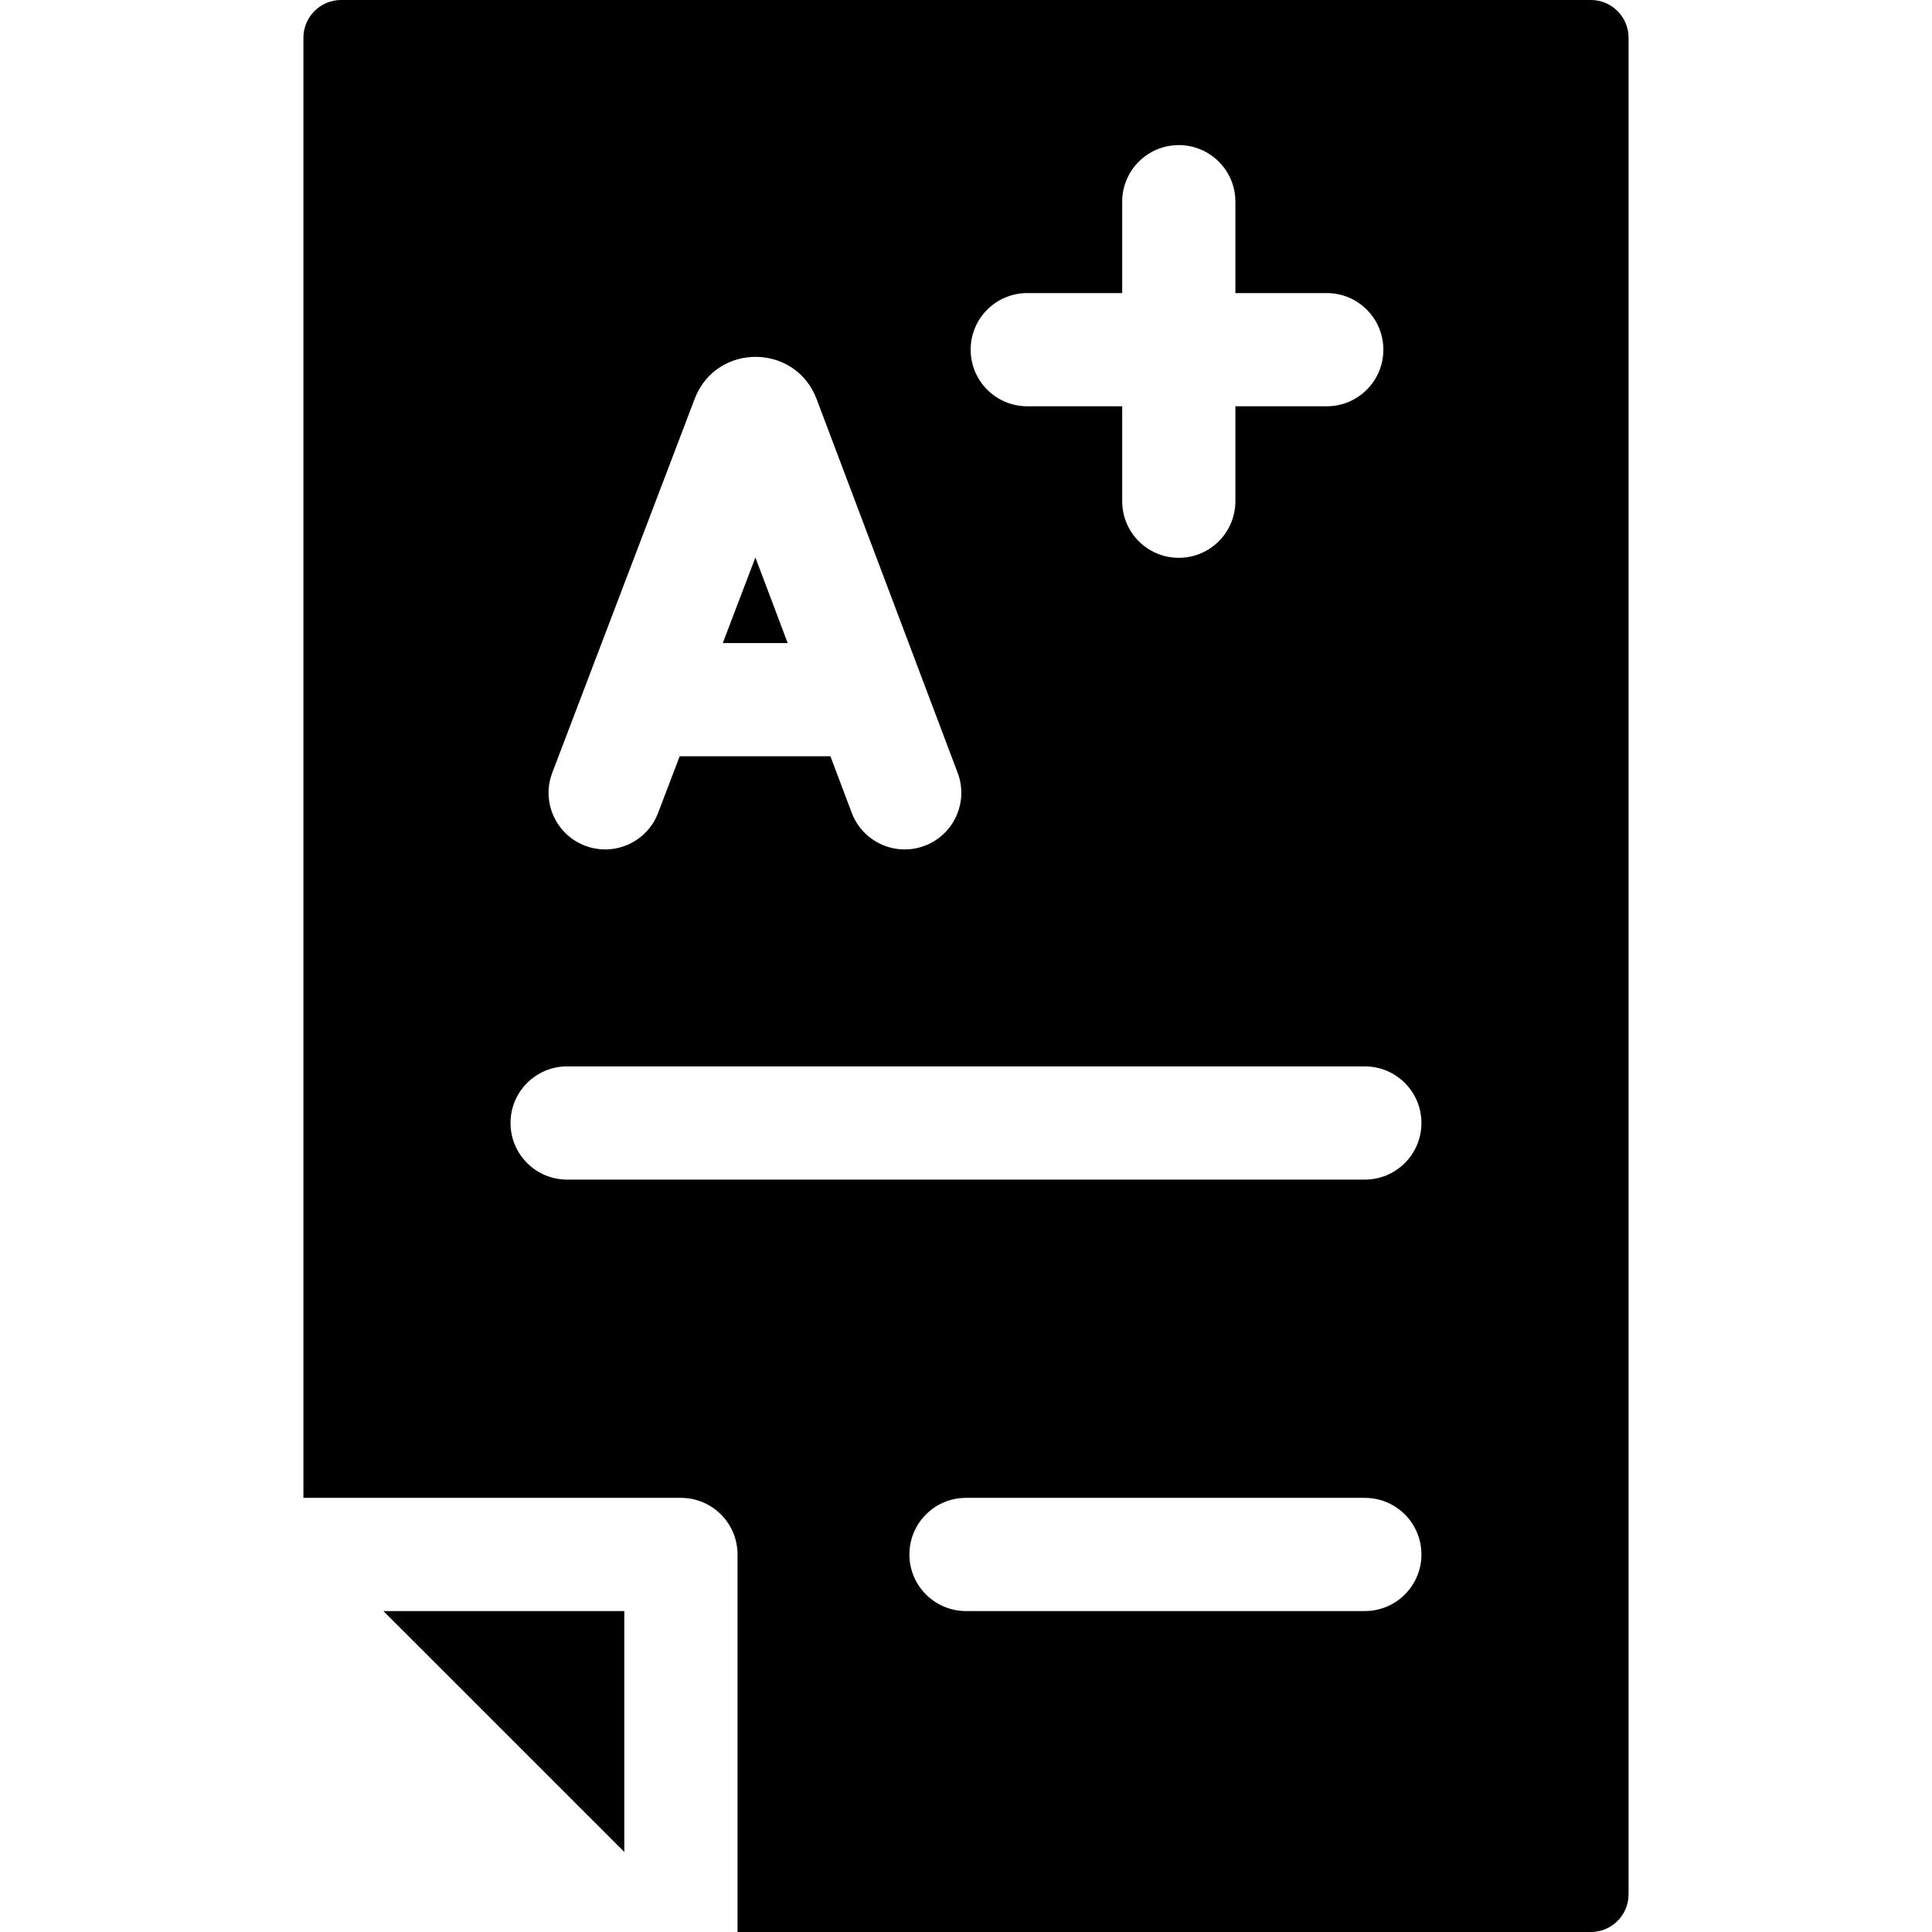
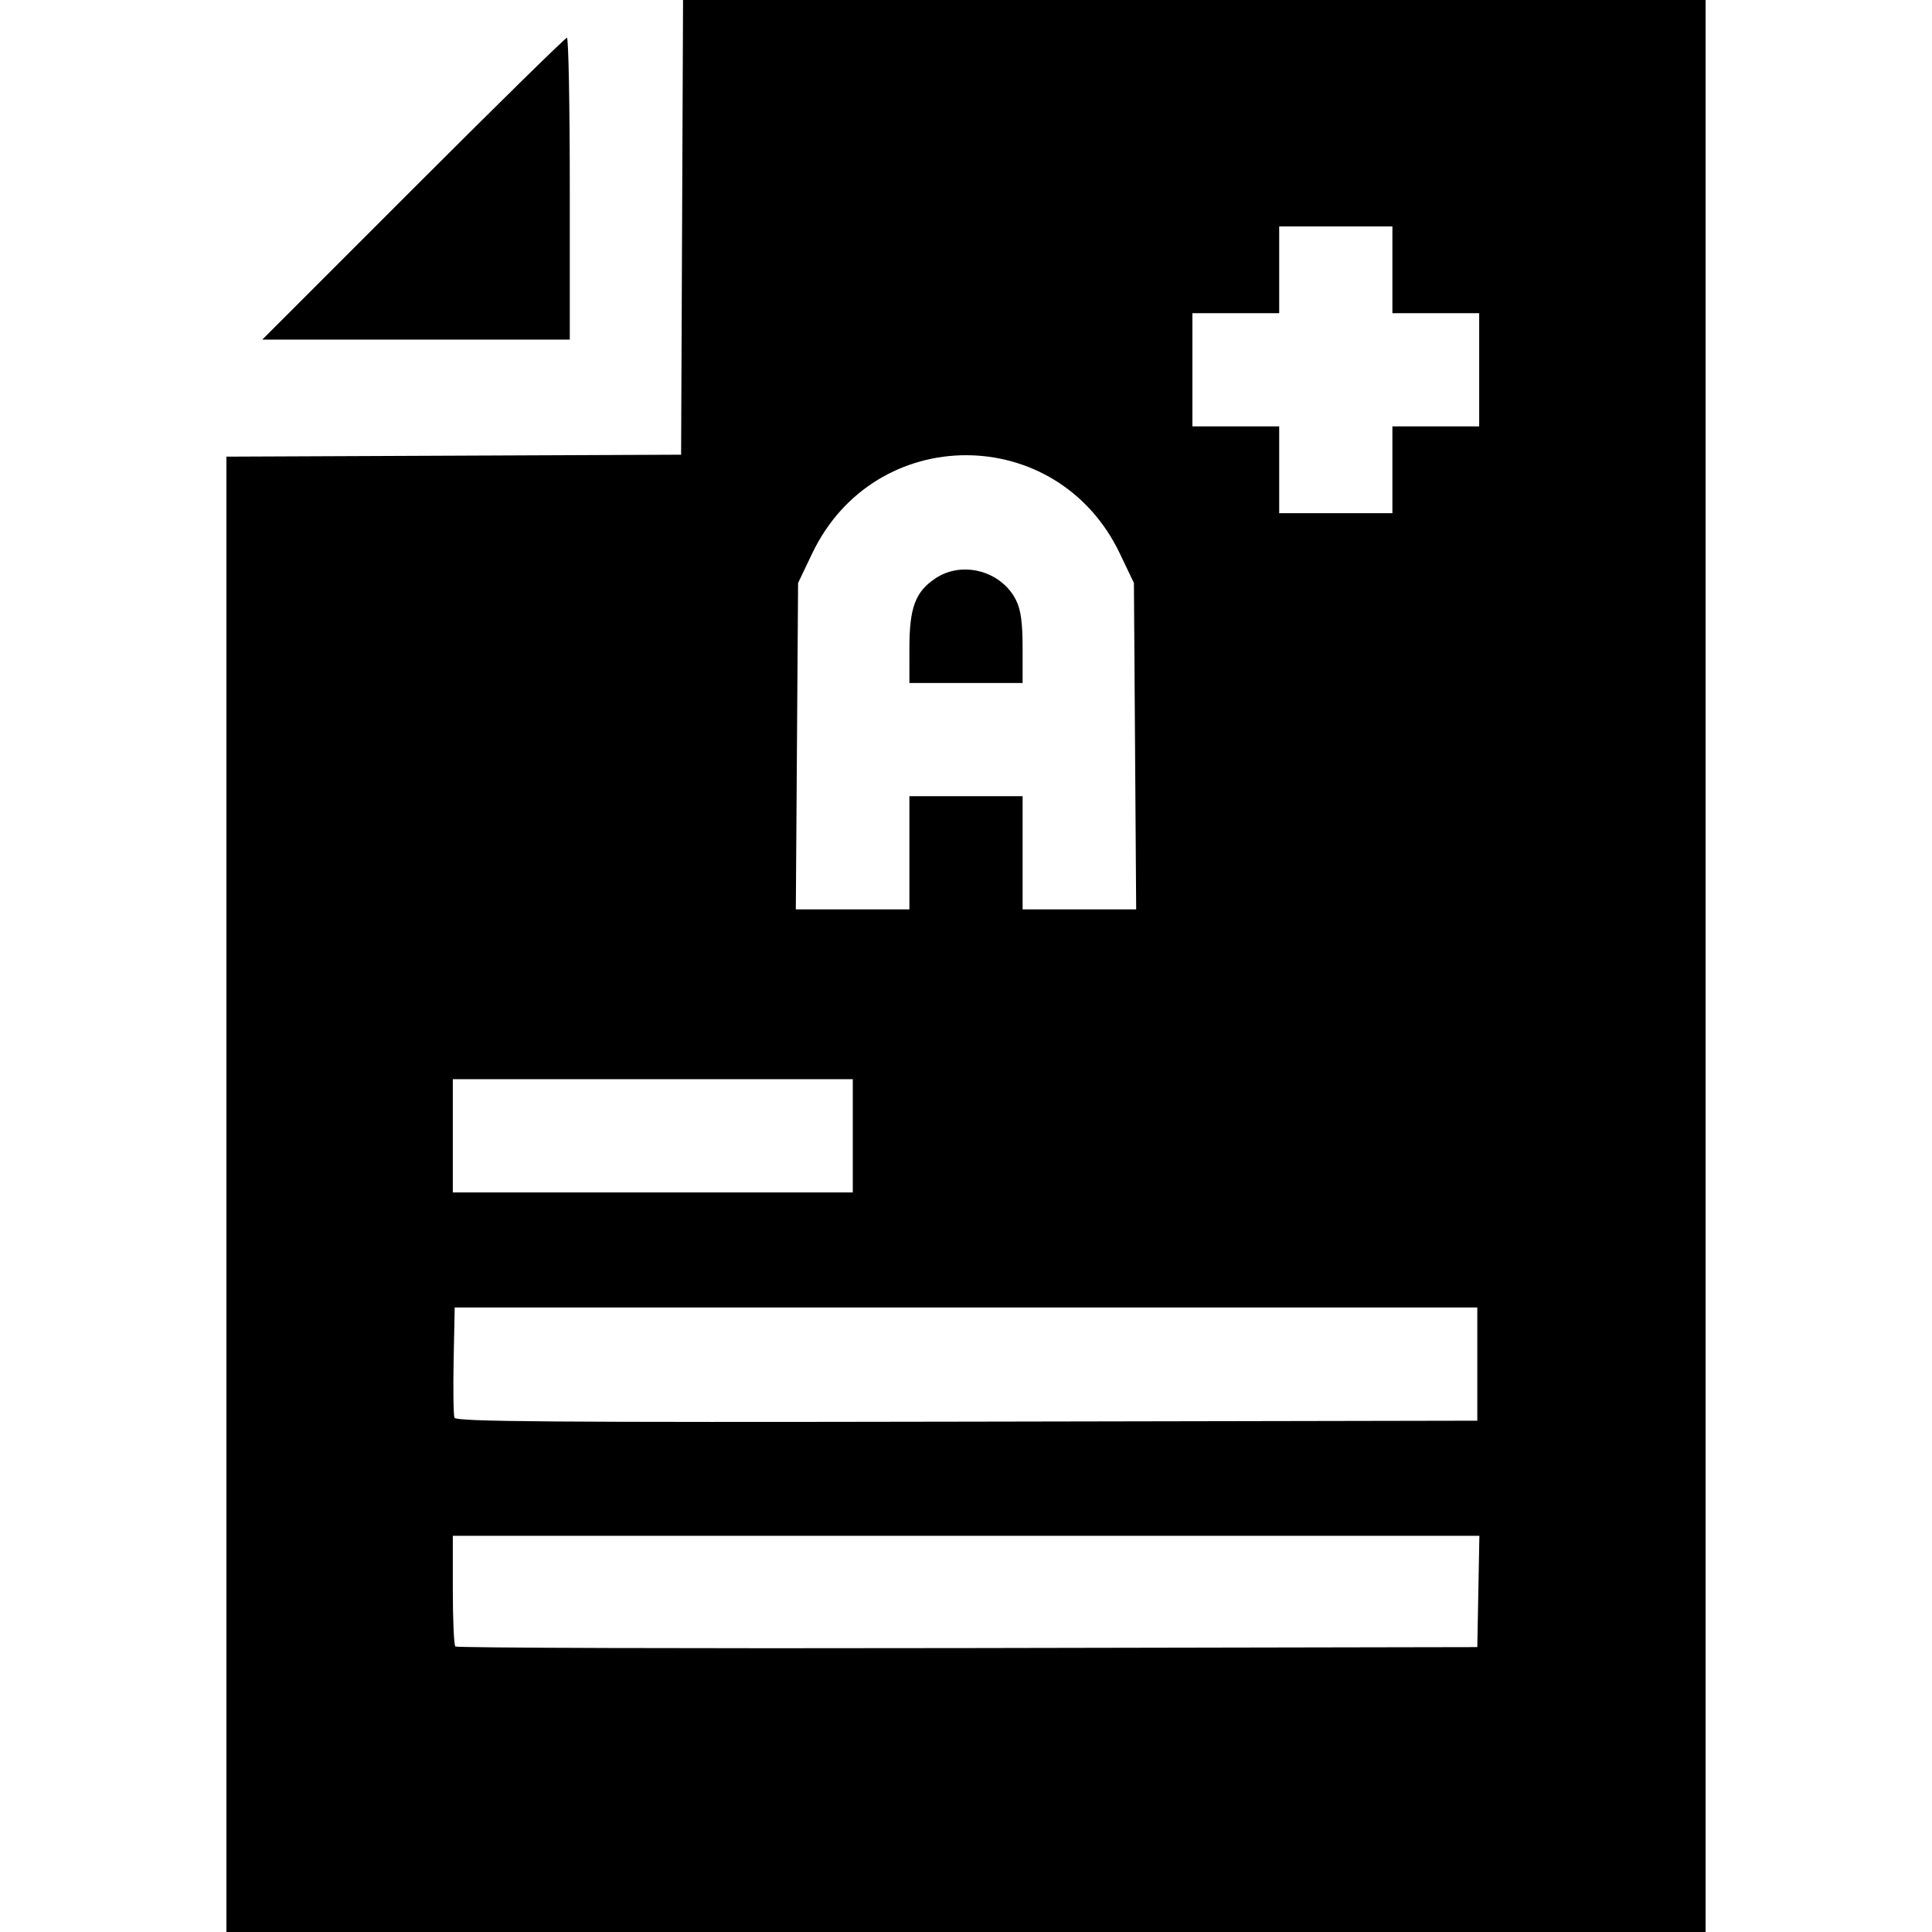
- <svg xmlns="http://www.w3.org/2000/svg" id="Capa_1" enable-background="new 0 0 512 512" height="512" viewBox="0 0 512 512" width="512">
-   <g>
-     <path d="m431.59 502v-492c0-5.523-4.477-10-10-10h-331.18c-5.523 0-10 4.477-10 10v386.948h100.04c8.284 0 15 6.716 15 15v100.052h226.14c5.523 0 10-4.477 10-10zm-69.895-75.052h-105.695c-8.284 0-15-6.716-15-15s6.716-15 15-15h105.695c8.284 0 15 6.716 15 15s-6.716 15-15 15zm-89.463-349.279h25.158v-24.215c0-8.284 6.716-15 15-15s15 6.716 15 15v24.215h24.216c8.284 0 15 6.716 15 15s-6.716 15-15 15h-24.216v25.159c0 8.284-6.716 15-15 15s-15-6.716-15-15v-25.159h-25.158c-8.284 0-15-6.716-15-15s6.716-15 15-15zm-125.868 127.096c.1-.263 37.779-99.197 37.885-99.458 5.922-14.477 26.524-14.27 32.134.378l37.407 99.122c2.925 7.751-.987 16.405-8.738 19.33-7.737 2.921-16.4-.974-19.33-8.737l-5.654-14.982h-39.946l-5.722 15.024c-2.948 7.741-11.617 11.627-19.356 8.679-7.743-2.949-11.629-11.615-8.68-19.356zm3.929 107.841c-8.284 0-15-6.716-15-15s6.716-15 15-15h211.402c8.284 0 15 6.716 15 15s-6.716 15-15 15z" />
-     <path d="m200.187 147.736-8.639 22.682h17.198z" />
-     <path d="m165.45 426.948h-63.848l63.848 63.841z" />
-   </g>
+ <svg xmlns="http://www.w3.org/2000/svg" version="1.1" id="Capa_1" x="0px" y="0px" viewBox="0 0 512 512" style="enable-background:new 0 0 512 512;" xml:space="preserve">
+   <defs id="defs41" />
+   <g id="g8">
+ </g>
+   <g id="g10">
+ </g>
+   <g id="g12">
+ </g>
+   <g id="g14">
+ </g>
+   <g id="g16">
+ </g>
+   <g id="g18">
+ </g>
+   <g id="g20">
+ </g>
+   <g id="g22">
+ </g>
+   <g id="g24">
+ </g>
+   <g id="g26">
+ </g>
+   <g id="g28">
+ </g>
+   <g id="g30">
+ </g>
+   <g id="g32">
+ </g>
+   <g id="g34">
+ </g>
+   <g id="g36">
+ </g>
+   <path style="fill:#000000" d="M 60,316.508 V 121.016 L 120.25,120.758 180.5,120.5 180.758,60.25 181.016,-4.9999999e-6 H 316.508 452 V 256 512 H 256 60 Z M 391.777,421.75 392.053,407 H 256.027 120 v 14.333 c 0,7.883 0.302,14.635 0.67,15.004 0.369,0.369 61.456,0.556 135.75,0.417 L 391.5,436.5 Z M 391.5,361.5 v -15 H 256 120.5 l -0.28,13.952 c -0.154,7.674 -0.055,14.538 0.22,15.254 0.407,1.062 25.429,1.255 135.78,1.048 L 391.5,376.5 Z M 226,301 v -15 h -53 -53 v 15 15 h 53 53 z m 15,-75 v -15 h 15 15 v 15 15 h 15.049 15.049 L 300.799,197.75 300.5,154.5 l -3.735,-7.822 c -16.579,-34.721 -64.952,-34.721 -81.53,0 L 211.5,154.5 211.201,197.75 210.901,241 H 225.951 241 Z m 0.002,-54.25 c 0.002,-10.726 1.567,-14.92 6.896,-18.48 7.121,-4.757 17.472,-1.969 21.351,5.75 1.287,2.562 1.749,5.92 1.75,12.73 l 0.001,9.25 h -15 -15 z M 369,124.5 V 113 h 11.5 11.5 v -15 -15 H 380.5 369 v -11.5 -11.5 h -15 -15 v 11.5 11.5 H 327.5 316 v 15 V 113 h 11.5 11.5 v 11.5 11.5 h 15 15 z M 109.5,50 c 21.995,-22 40.33,-40 40.745,-40 0.415,0 0.755,18 0.755,40 v 40 H 110.255 69.509 Z" id="path939" />
</svg>
